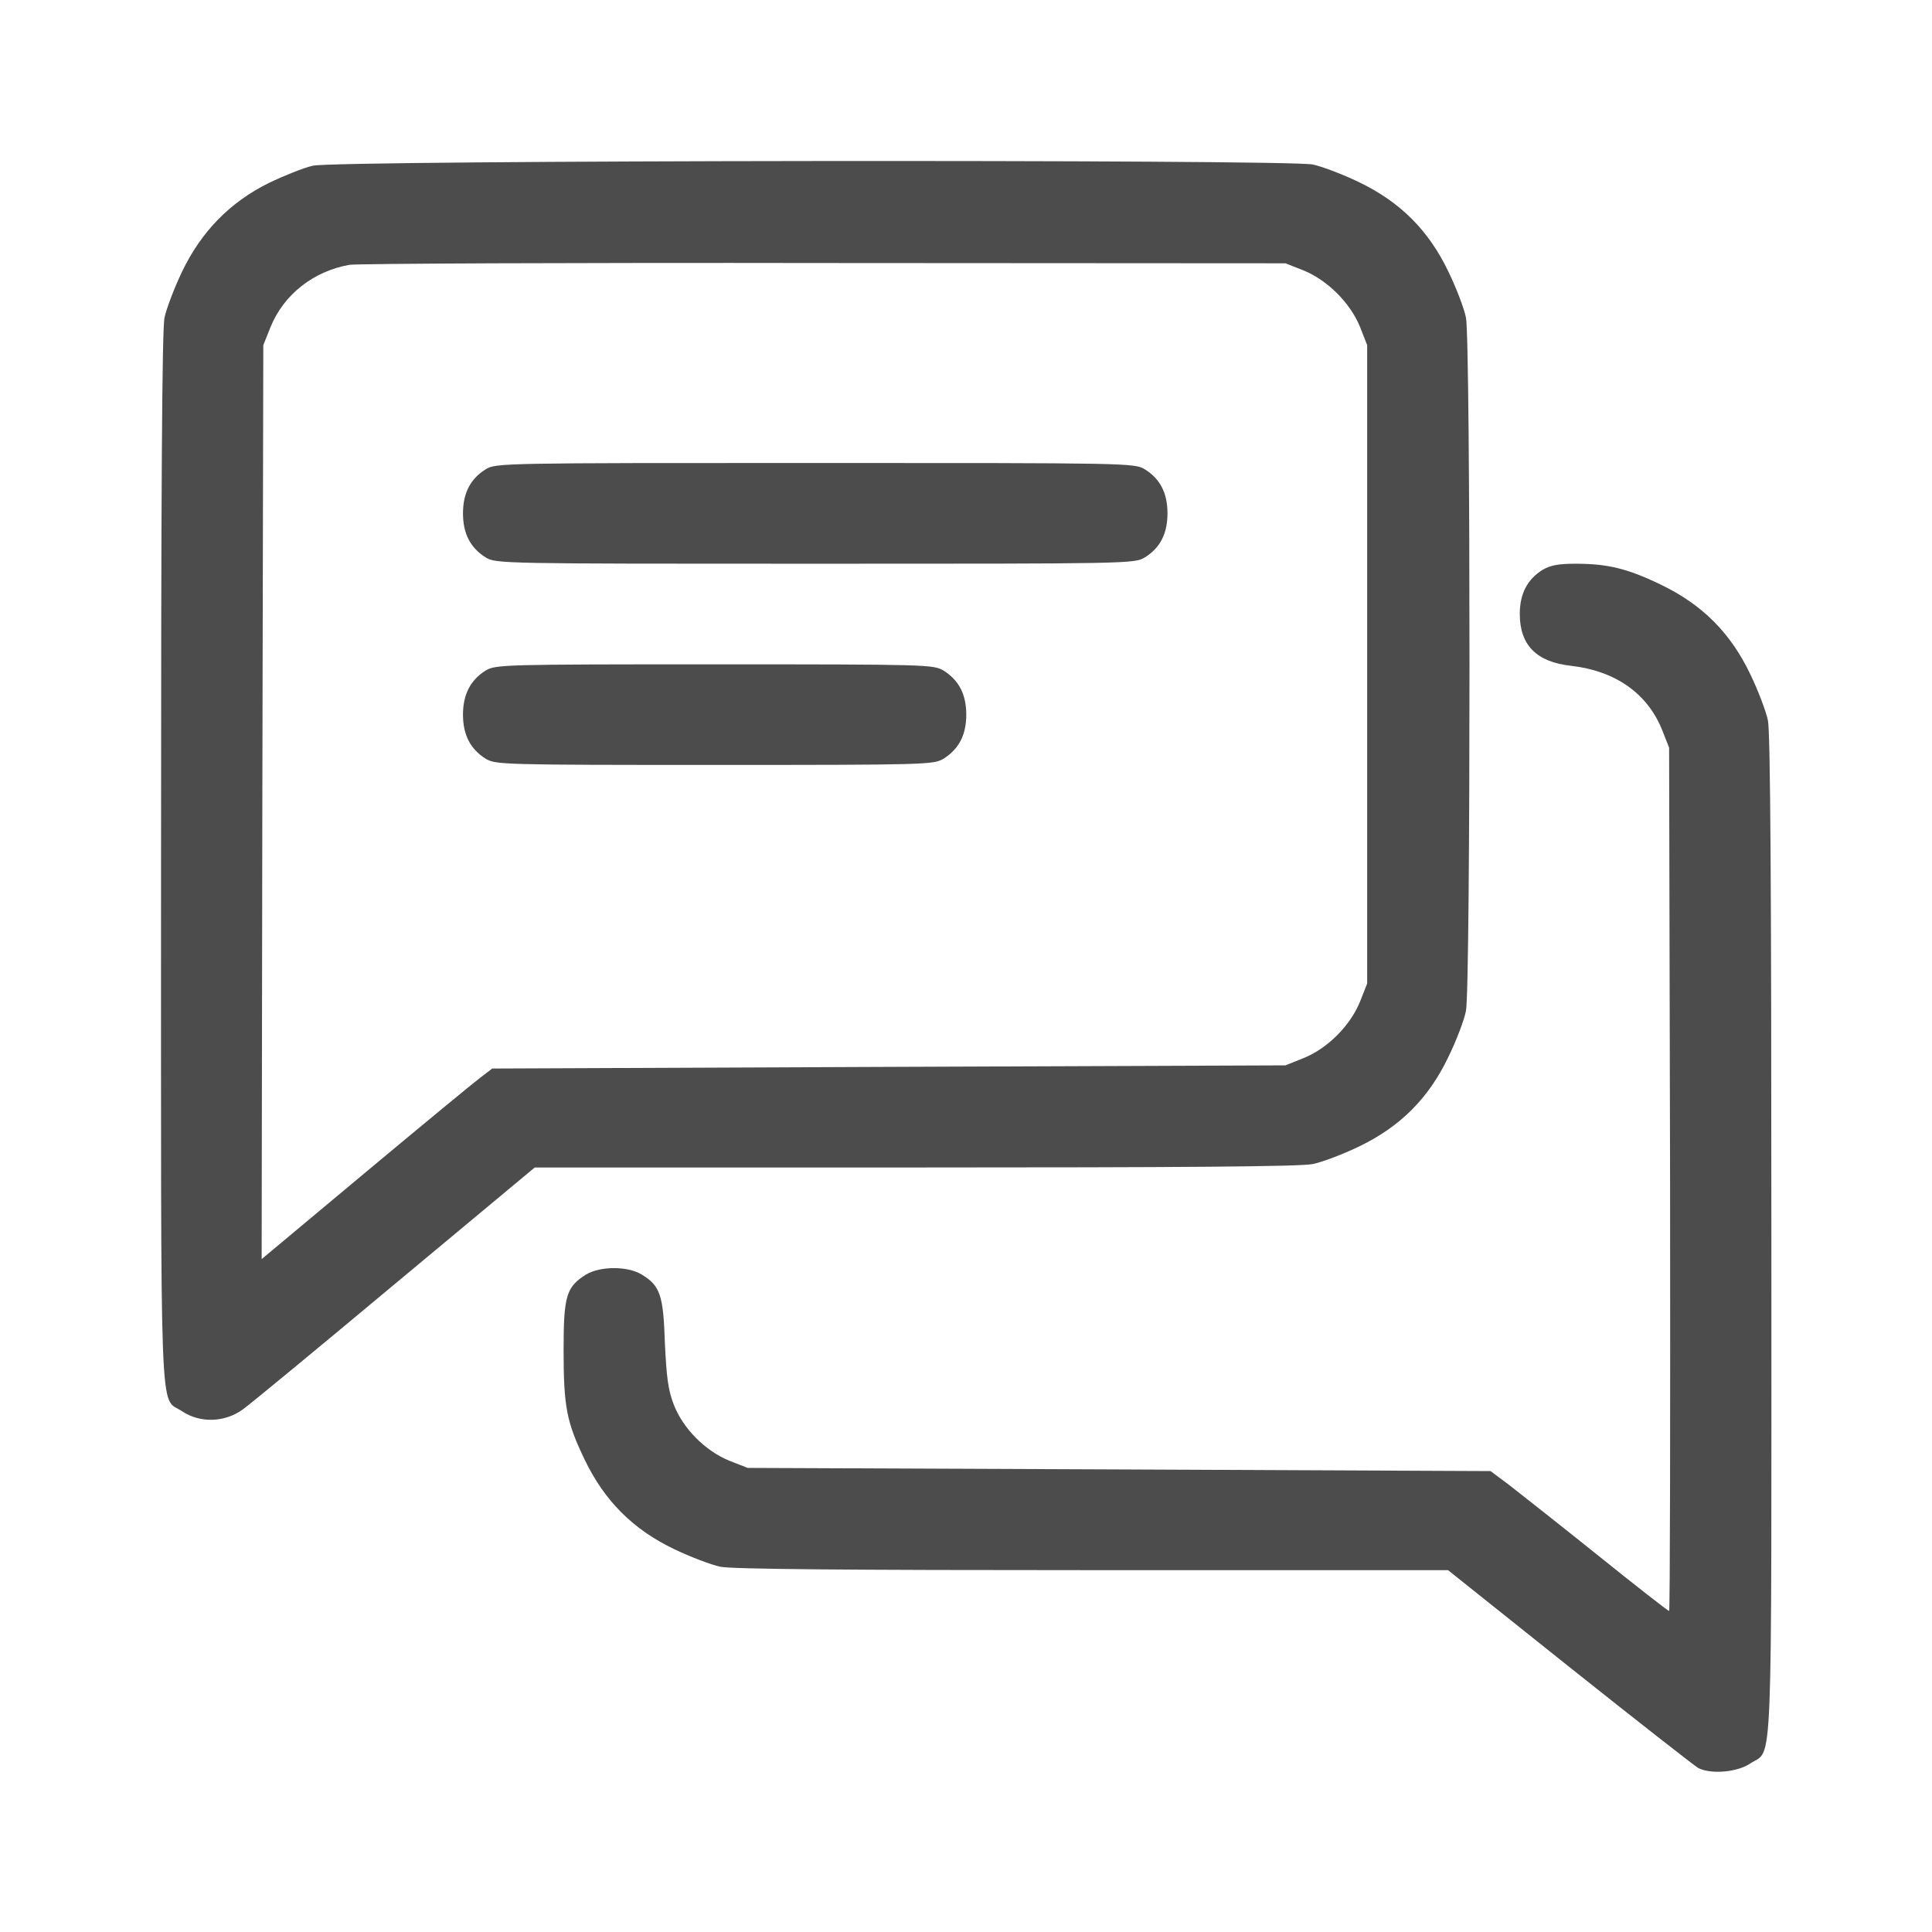
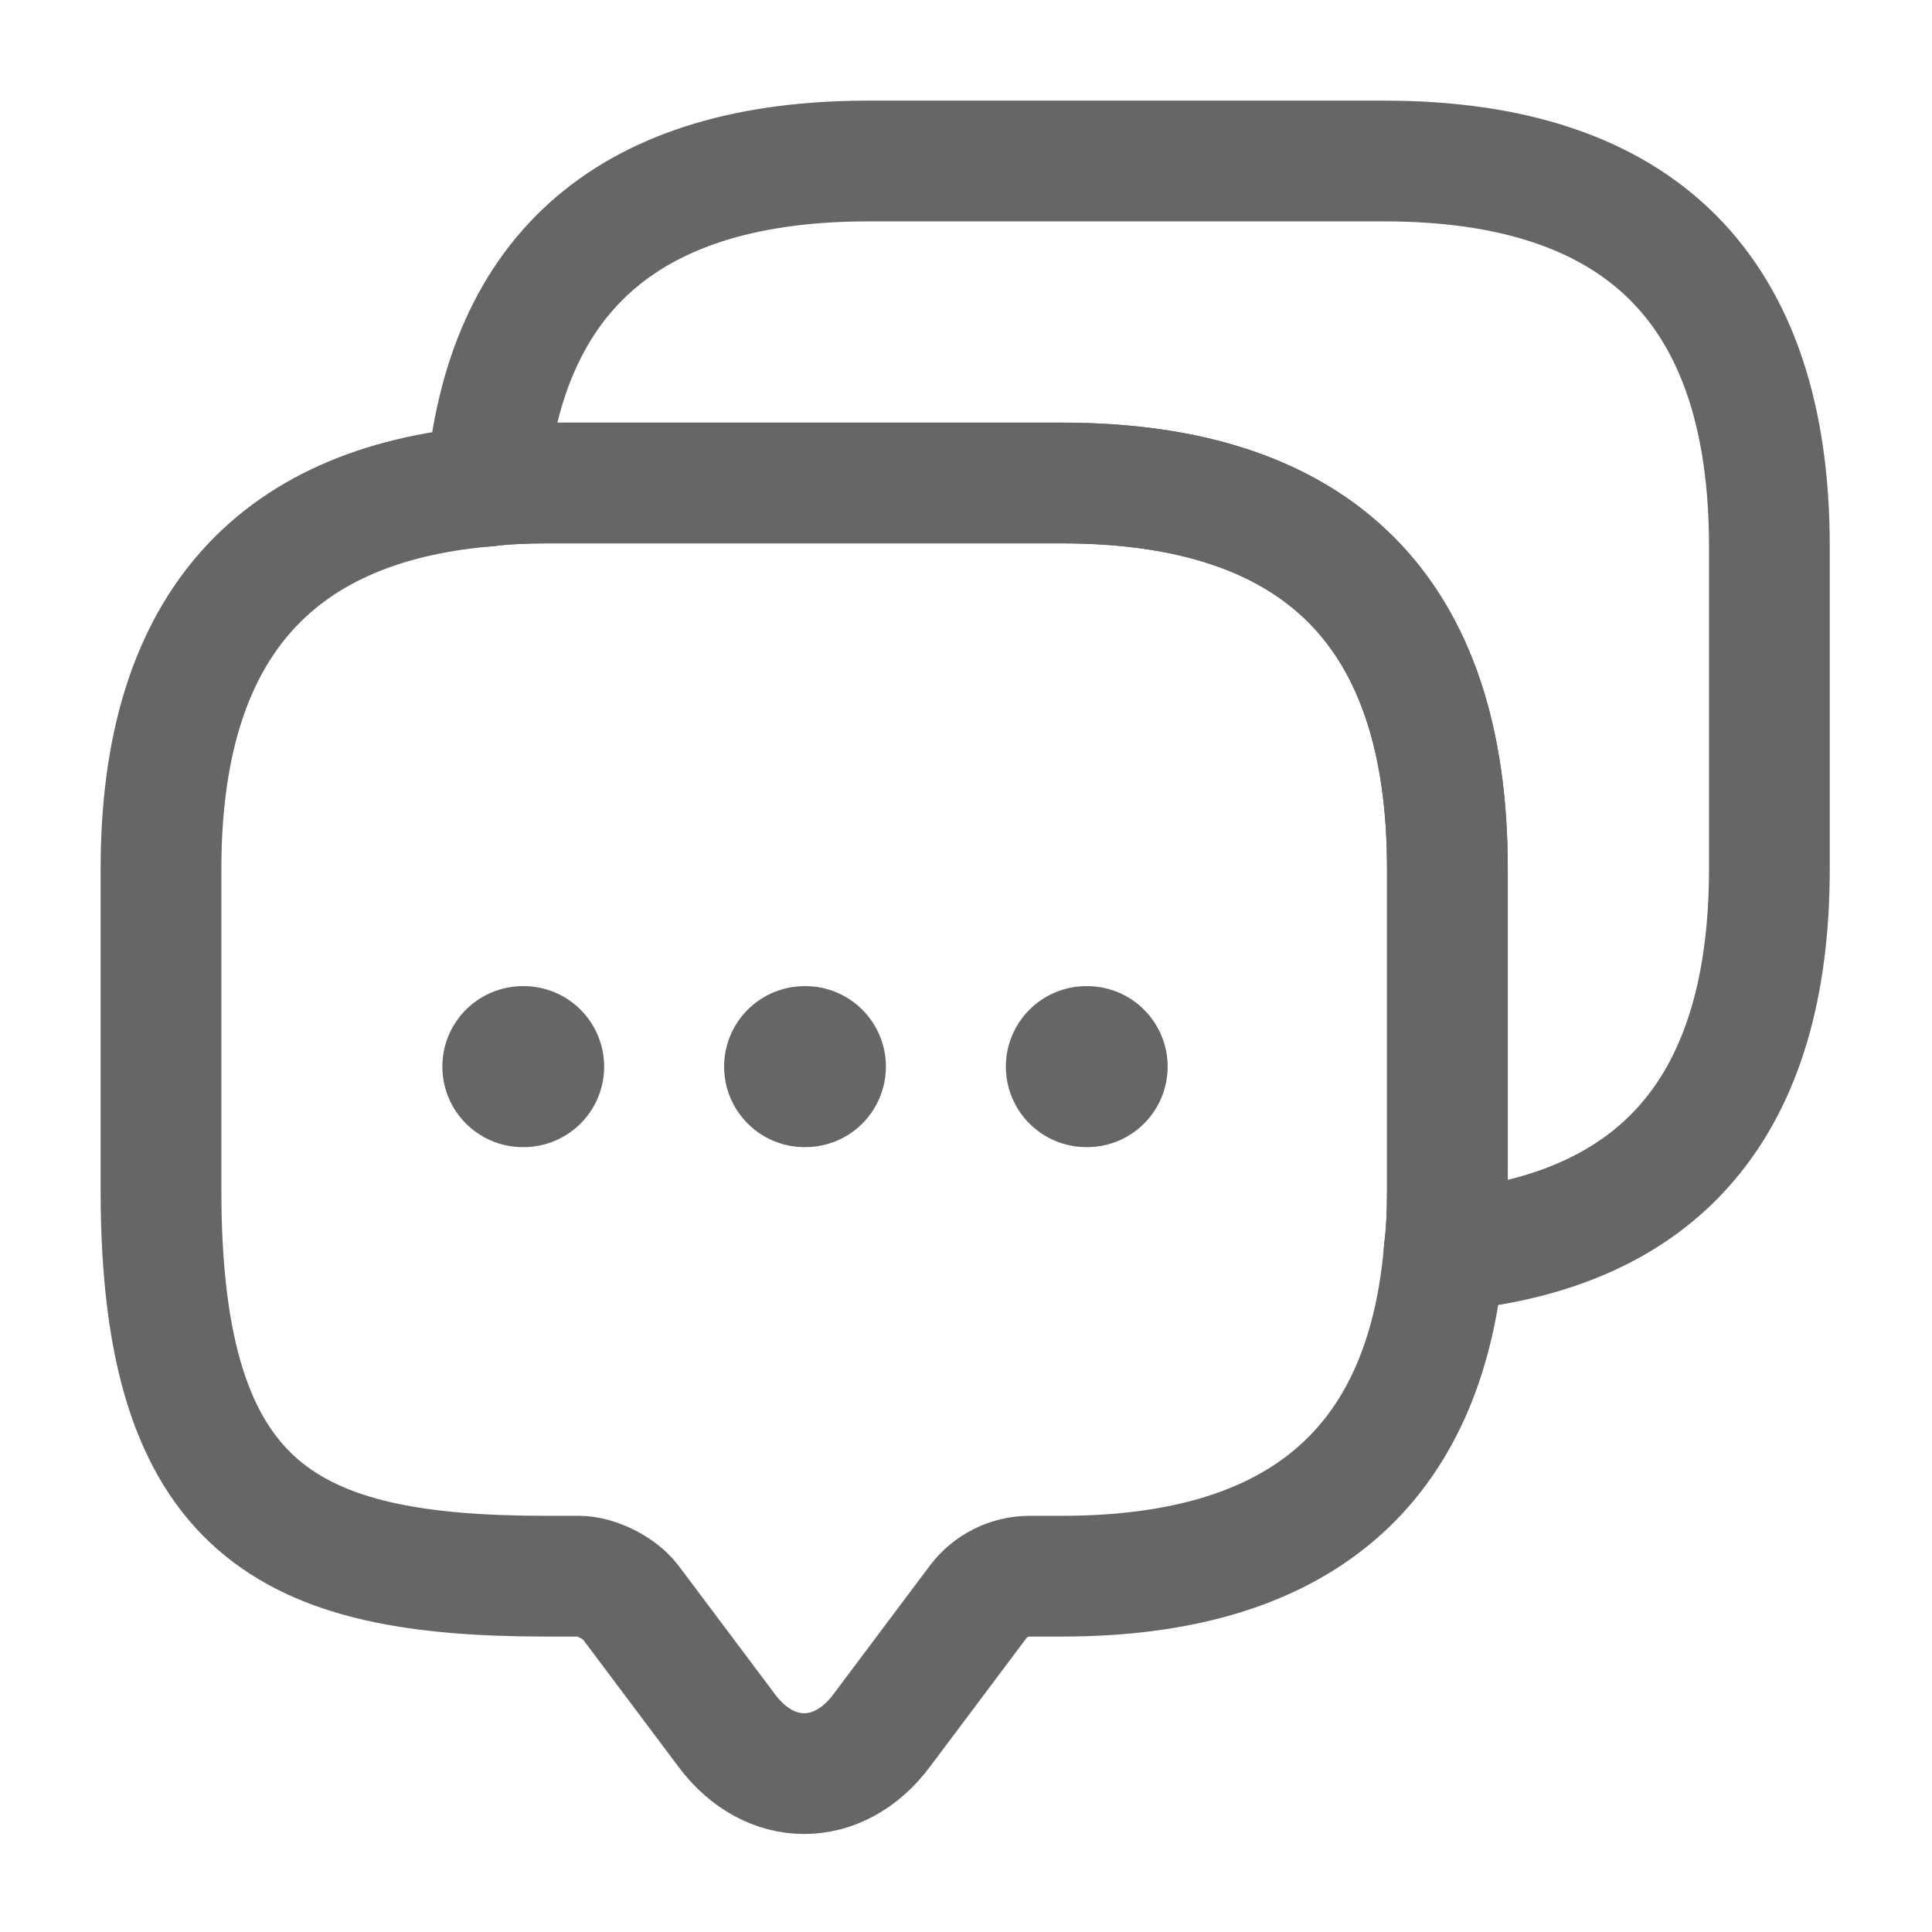
- <svg xmlns="http://www.w3.org/2000/svg" width="14" height="14" viewBox="0 0 14 14" fill="none">
-   <path d="M2.266 1.201C2.197 1.217 2.056 1.274 1.946 1.327C1.666 1.466 1.459 1.678 1.32 1.967C1.263 2.086 1.206 2.236 1.192 2.302C1.174 2.387 1.167 3.583 1.167 6.229C1.167 10.452 1.153 10.113 1.32 10.227C1.45 10.313 1.627 10.309 1.76 10.213C1.814 10.174 2.311 9.764 2.865 9.301L3.875 8.46H6.632C8.526 8.46 9.431 8.454 9.513 8.435C9.579 8.422 9.73 8.365 9.848 8.308C10.147 8.164 10.352 7.959 10.495 7.66C10.553 7.542 10.61 7.392 10.623 7.325C10.657 7.157 10.657 2.471 10.623 2.302C10.61 2.236 10.553 2.086 10.495 1.967C10.352 1.669 10.147 1.464 9.848 1.32C9.73 1.263 9.579 1.206 9.513 1.192C9.324 1.154 2.427 1.16 2.266 1.201ZM9.447 1.96C9.62 2.031 9.784 2.195 9.855 2.368L9.907 2.501V4.814V7.127L9.855 7.259C9.784 7.433 9.62 7.597 9.447 7.667L9.315 7.72L6.441 7.731L3.567 7.743L3.478 7.811C3.43 7.847 3.054 8.157 2.642 8.501L1.896 9.124L1.901 5.812L1.908 2.501L1.96 2.371C2.056 2.134 2.272 1.965 2.532 1.919C2.589 1.91 4.139 1.903 5.976 1.906L9.315 1.908L9.447 1.96Z" fill="black" fill-opacity="0.7" />
-   <path d="M3.519 3.401C3.41 3.469 3.355 3.572 3.355 3.72C3.355 3.868 3.41 3.971 3.519 4.039C3.592 4.085 3.64 4.085 5.908 4.085C8.175 4.085 8.223 4.085 8.296 4.039C8.406 3.971 8.46 3.868 8.46 3.72C8.46 3.572 8.406 3.469 8.296 3.401C8.223 3.355 8.175 3.355 5.908 3.355C3.64 3.355 3.592 3.355 3.519 3.401Z" fill="black" fill-opacity="0.7" />
-   <path d="M3.519 4.859C3.41 4.928 3.355 5.03 3.355 5.179C3.355 5.327 3.41 5.429 3.519 5.498C3.592 5.541 3.638 5.543 5.178 5.543C6.719 5.543 6.765 5.541 6.837 5.498C6.947 5.429 7.002 5.327 7.002 5.179C7.002 5.03 6.947 4.928 6.837 4.859C6.765 4.816 6.719 4.814 5.178 4.814C3.638 4.814 3.592 4.816 3.519 4.859Z" fill="black" fill-opacity="0.7" />
-   <path d="M11.177 4.13C11.068 4.199 11.013 4.301 11.013 4.449C11.013 4.675 11.134 4.798 11.387 4.825C11.706 4.862 11.936 5.024 12.043 5.286L12.095 5.418L12.102 8.547C12.104 10.265 12.102 11.674 12.095 11.674C12.088 11.674 11.854 11.492 11.576 11.268C11.298 11.045 11.008 10.817 10.935 10.76L10.801 10.66L8.109 10.648L5.418 10.637L5.285 10.585C5.108 10.512 4.948 10.35 4.882 10.177C4.841 10.072 4.83 9.978 4.818 9.732C4.807 9.384 4.784 9.317 4.649 9.235C4.547 9.174 4.351 9.174 4.248 9.235C4.105 9.324 4.084 9.388 4.084 9.776C4.084 10.197 4.105 10.302 4.237 10.578C4.381 10.876 4.586 11.082 4.884 11.225C5.003 11.282 5.153 11.339 5.219 11.353C5.301 11.371 6.156 11.378 7.918 11.378H10.493L11.375 12.082C11.858 12.467 12.278 12.795 12.305 12.811C12.396 12.859 12.588 12.843 12.683 12.779C12.85 12.665 12.836 12.985 12.836 8.964C12.836 6.45 12.829 5.304 12.811 5.22C12.797 5.153 12.74 5.003 12.683 4.885C12.54 4.586 12.335 4.381 12.036 4.237C11.792 4.119 11.649 4.085 11.416 4.085C11.293 4.085 11.234 4.096 11.177 4.13Z" fill="black" fill-opacity="0.7" />
+ <svg xmlns="http://www.w3.org/2000/svg" width="24" height="24" viewBox="0 0 24 24" fill="none">
+   <path d="M17.98 10.79V14.79C17.98 15.05 17.97 15.3 17.94 15.54C17.71 18.24 16.12 19.58 13.19 19.58H12.79C12.54 19.58 12.3 19.7 12.15 19.9L10.95 21.5C10.42 22.21 9.56 22.21 9.03 21.5L7.83 19.9C7.7 19.73 7.41 19.58 7.19 19.58H6.79C3.6 19.58 2 18.79 2 14.79V10.79C2 7.86 3.35 6.27 6.04 6.04C6.28 6.01 6.53 6 6.79 6H13.19C16.38 6 17.98 7.6 17.98 10.79Z" stroke="#666666" stroke-width="1.5" stroke-miterlimit="10" stroke-linecap="round" stroke-linejoin="round" />
+   <path d="M21.98 6.79V10.79C21.98 13.73 20.63 15.31 17.94 15.54C17.97 15.3 17.98 15.05 17.98 14.79V10.79C17.98 7.6 16.38 6 13.19 6H6.79C6.53 6 6.28 6.01 6.04 6.04C6.27 3.35 7.86 2 10.79 2H17.19C20.38 2 21.98 3.6 21.98 6.79Z" stroke="#666666" stroke-width="1.5" stroke-miterlimit="10" stroke-linecap="round" stroke-linejoin="round" />
+   <path d="M13.495 13.25H13.505" stroke="#666666" stroke-width="2" stroke-linecap="round" stroke-linejoin="round" />
+   <path d="M9.995 13.25H10.005" stroke="#666666" stroke-width="2" stroke-linecap="round" stroke-linejoin="round" />
+   <path d="M6.495 13.25H6.505" stroke="#666666" stroke-width="2" stroke-linecap="round" stroke-linejoin="round" />
</svg>
